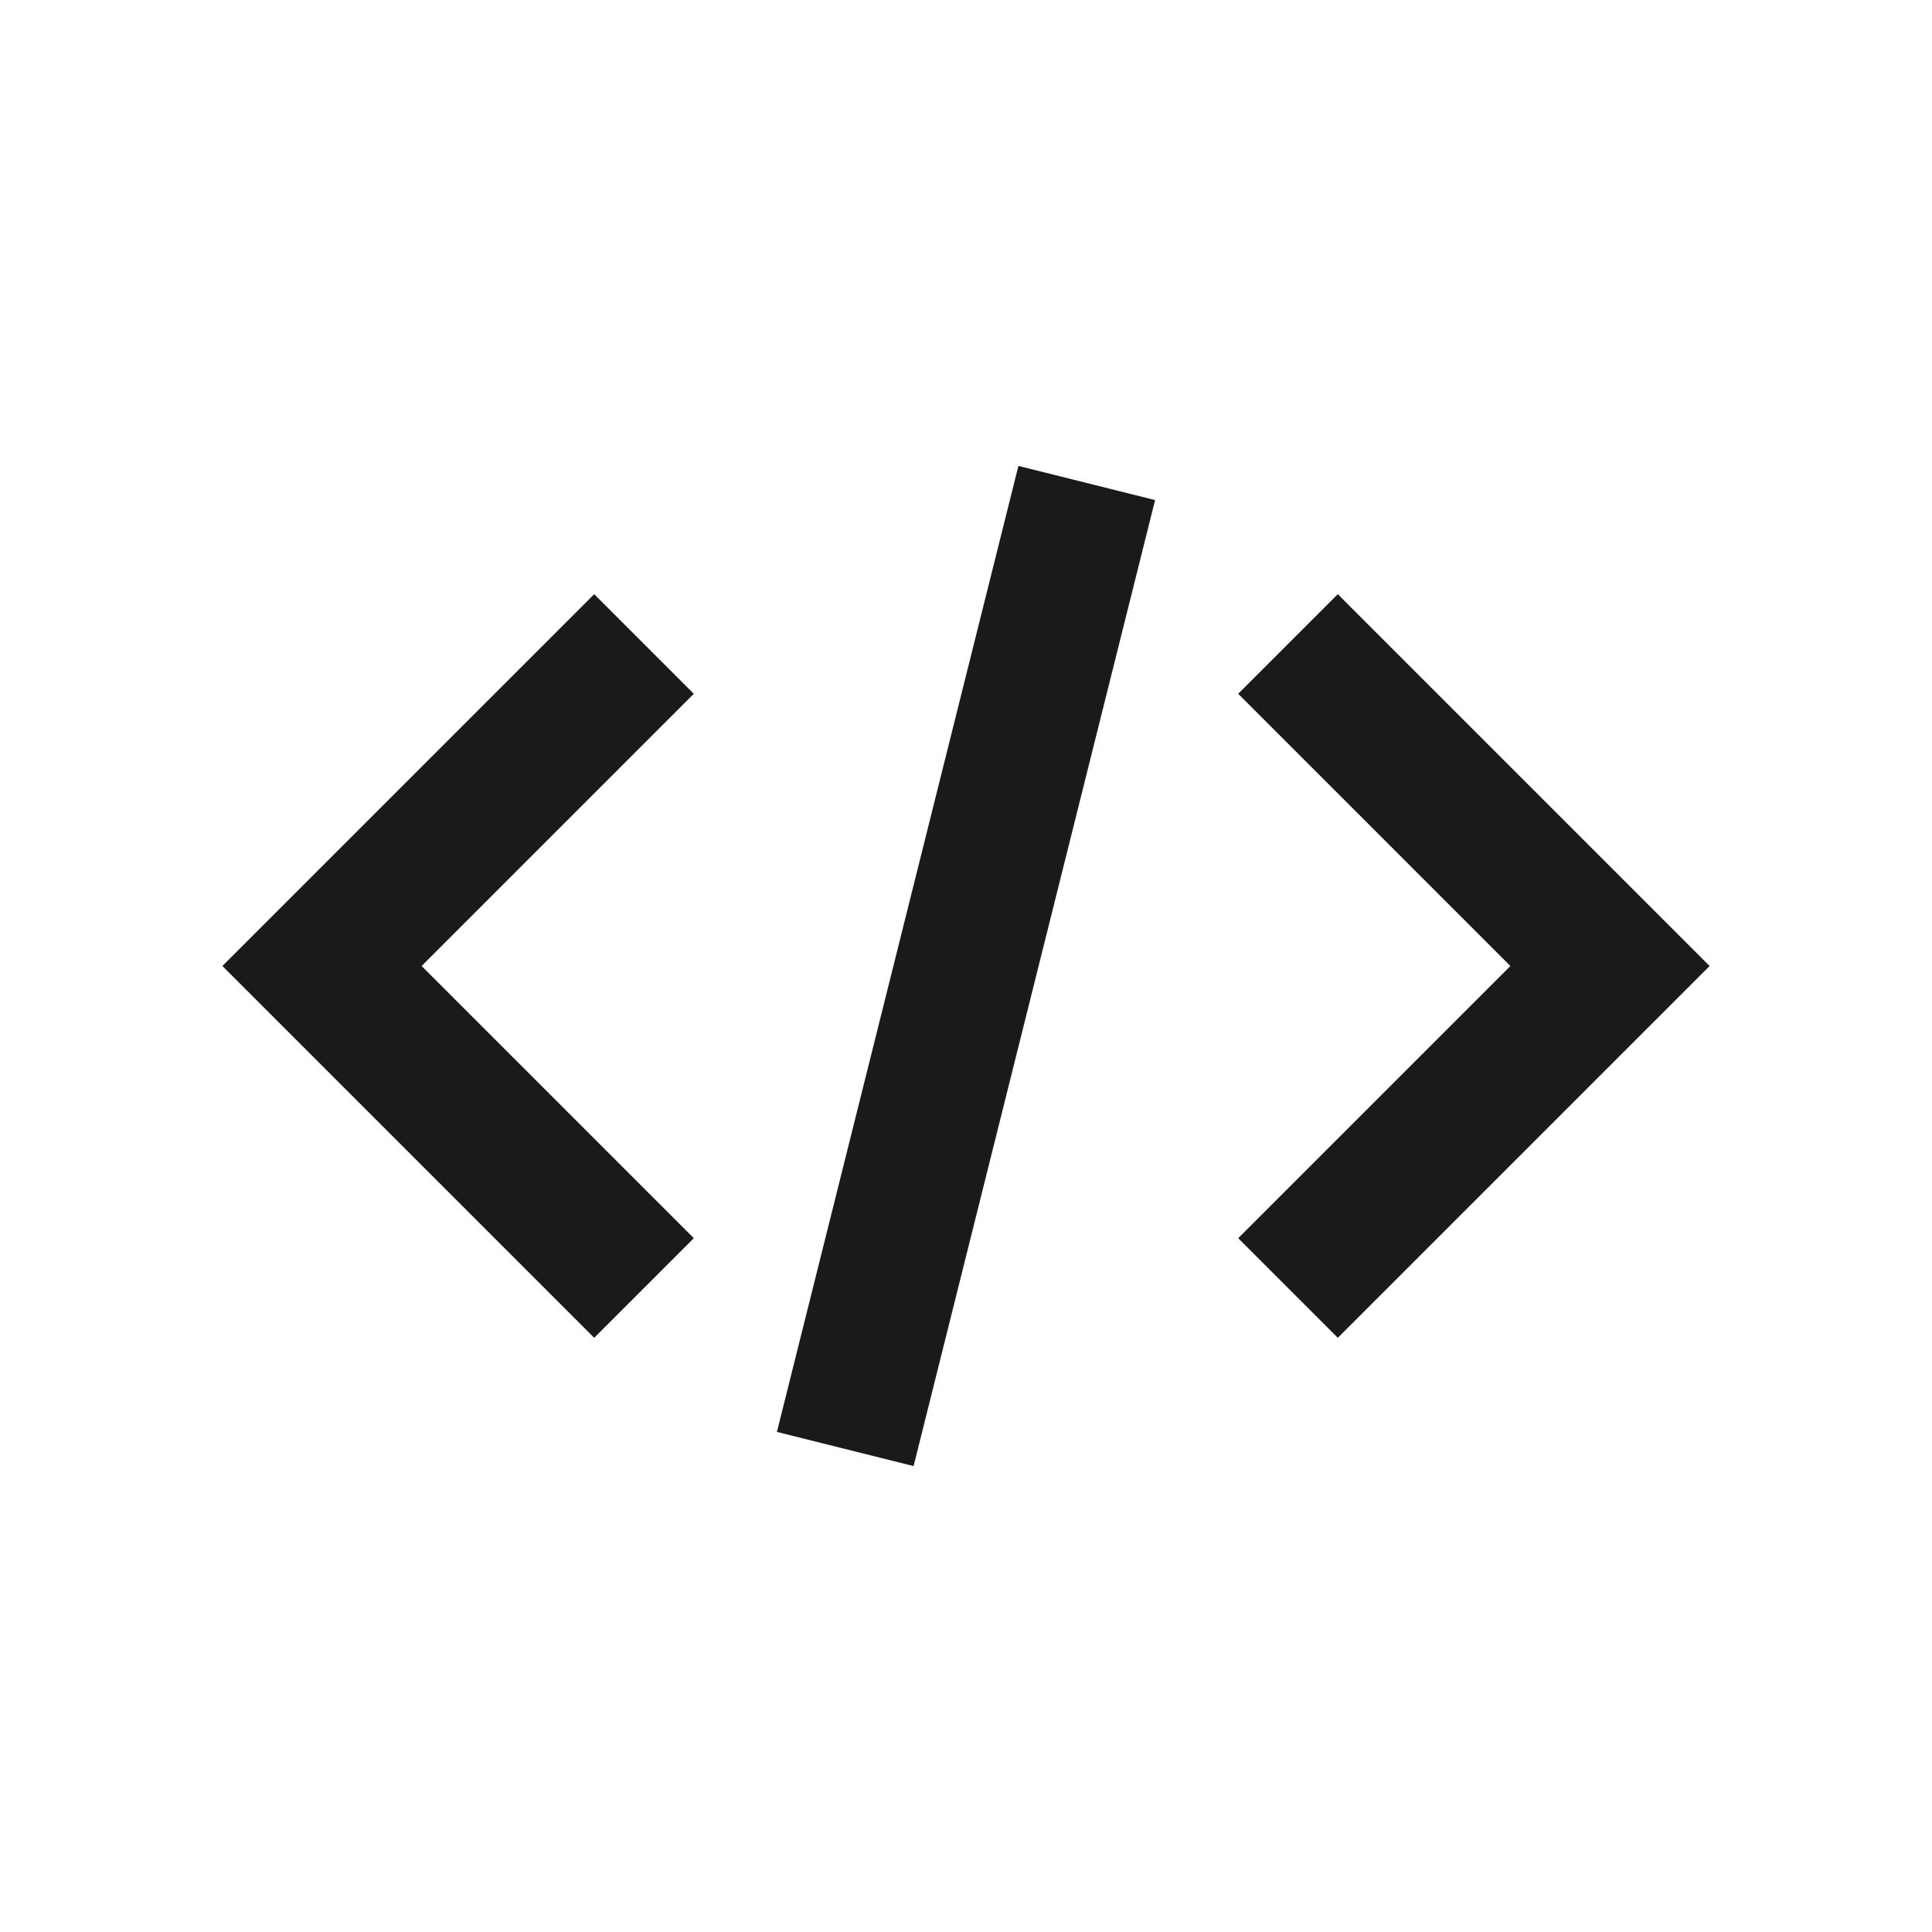
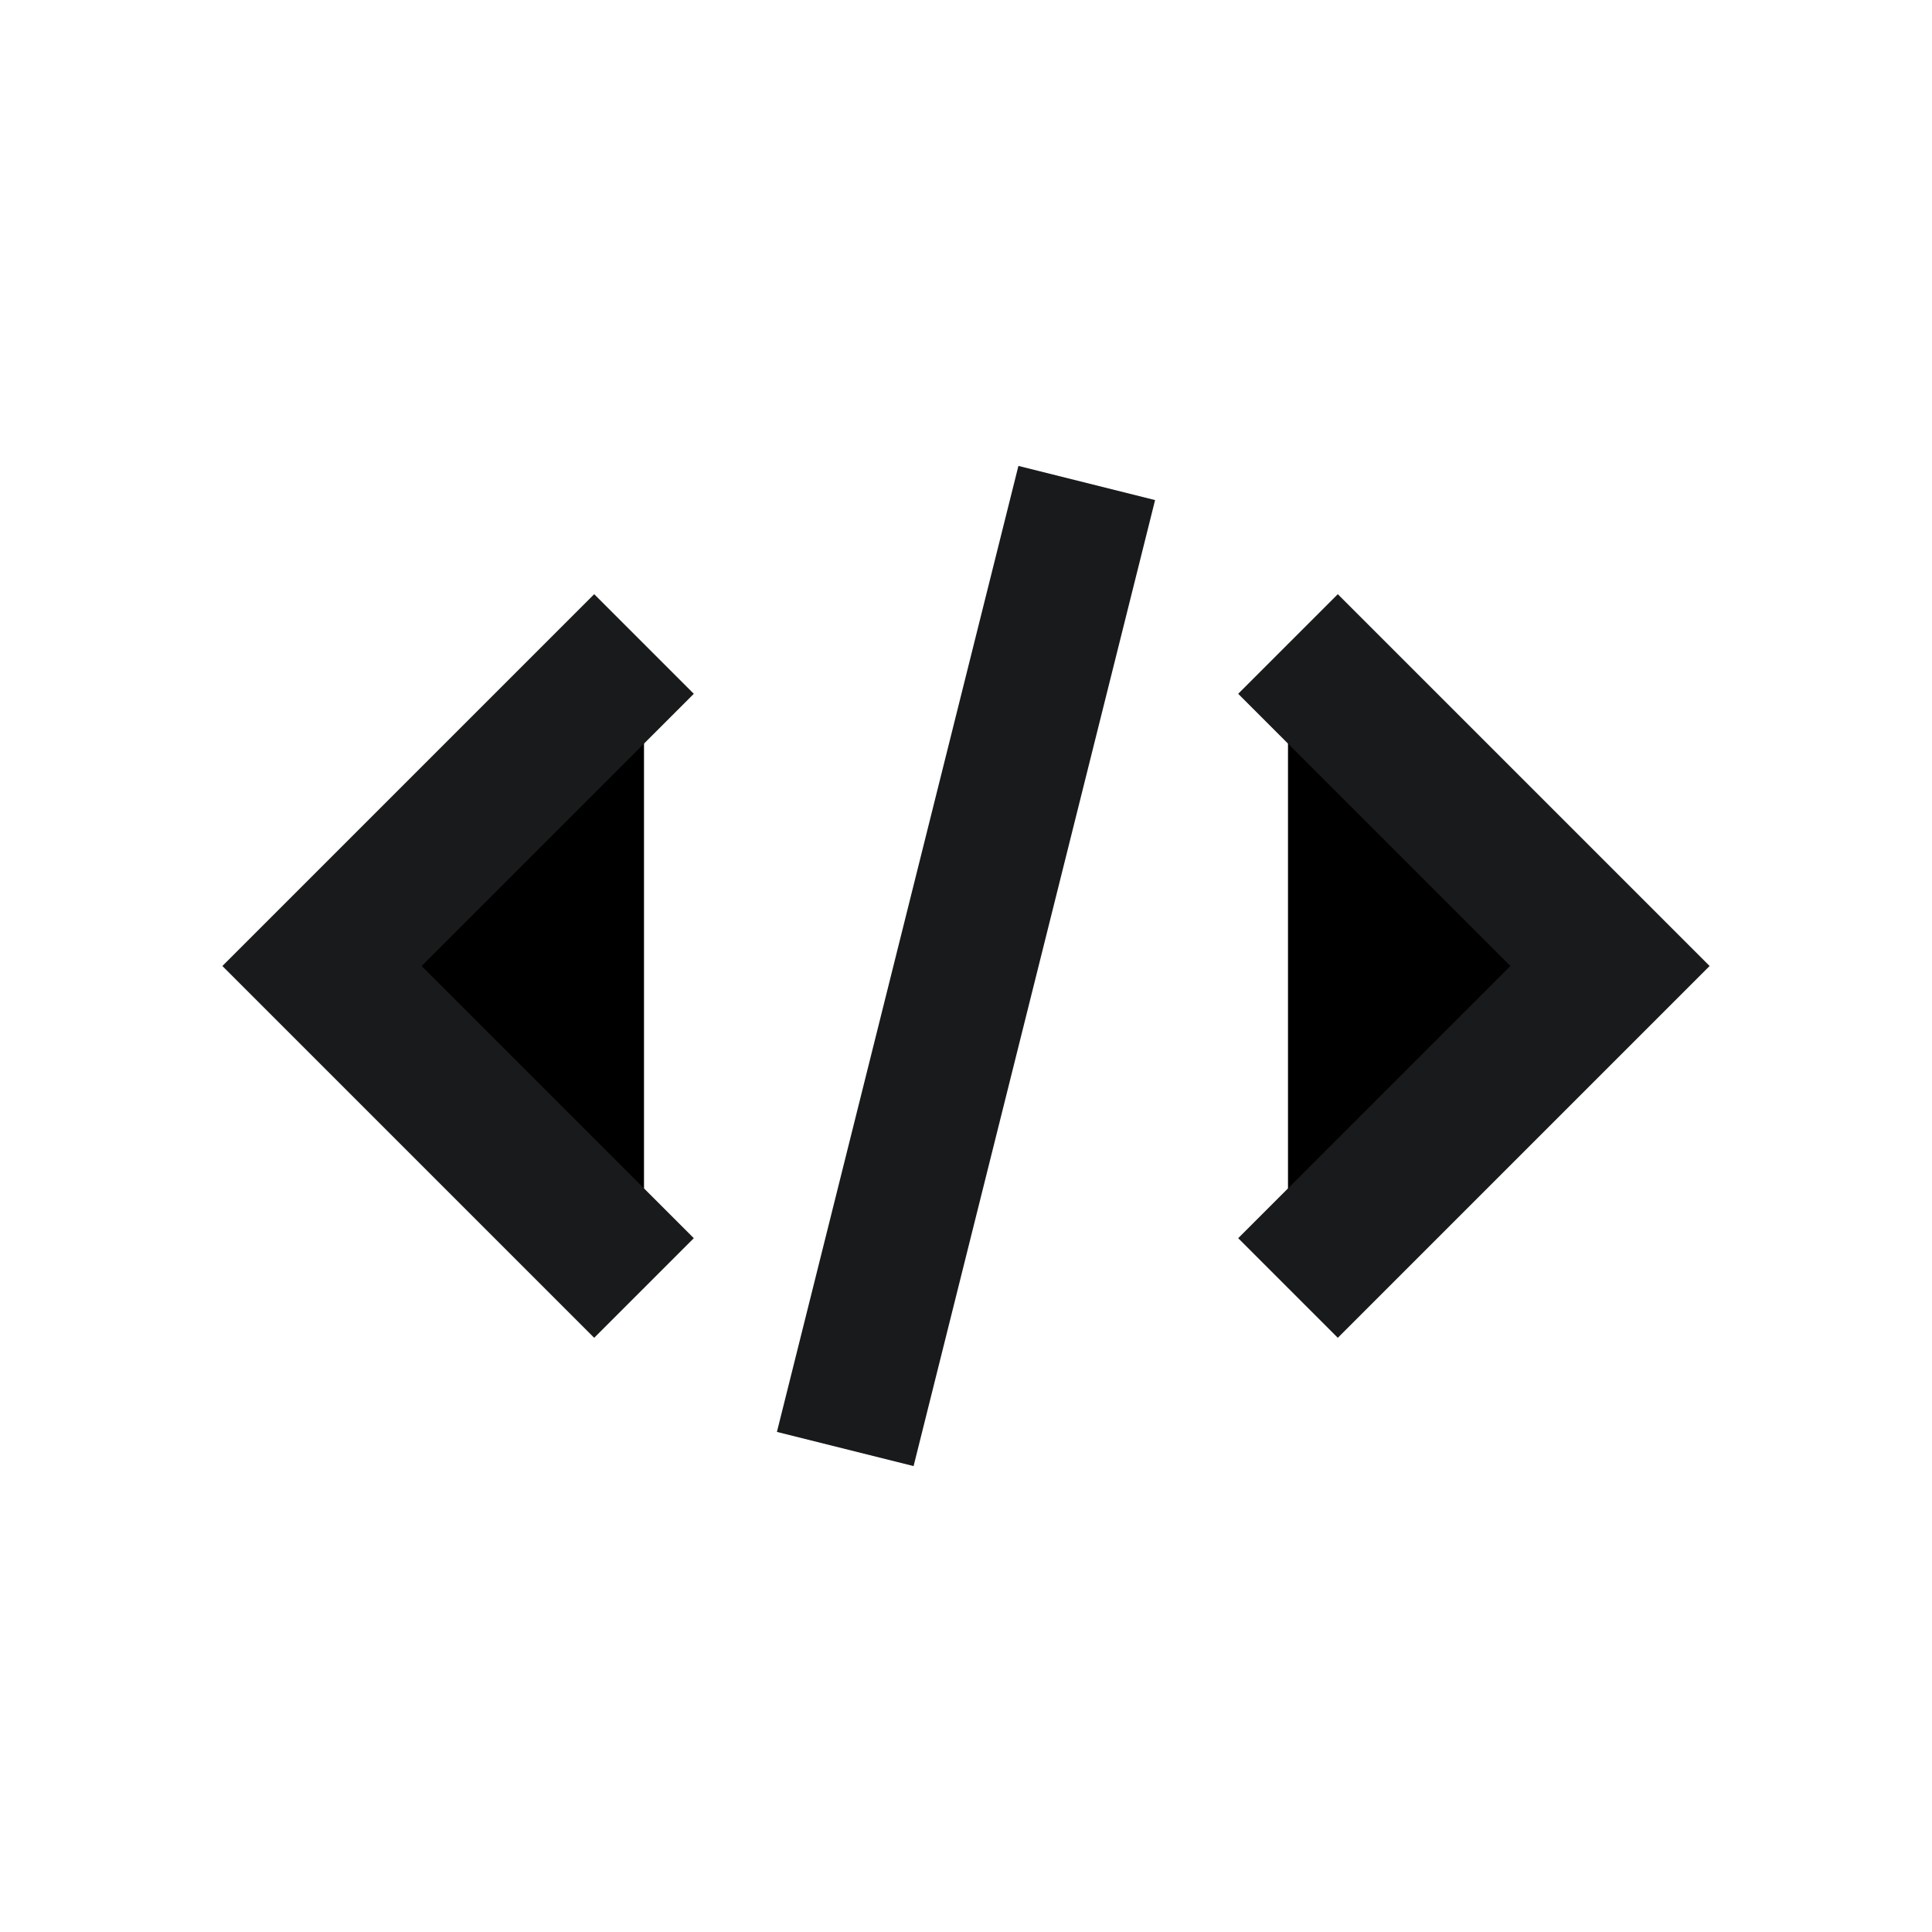
- <svg xmlns="http://www.w3.org/2000/svg" width="24" height="24" viewBox="0 0 24 24" fill="none">
+ <svg xmlns="http://www.w3.org/2000/svg" width="24" height="24" viewBox="0 0 24 24" fill="currentColor">
  <path d="M8 8L4 12L8 16M16 8L20 12L16 16M13.5 6L10.5 18" stroke-width="1.75" stroke="#181A1B" />
</svg>
